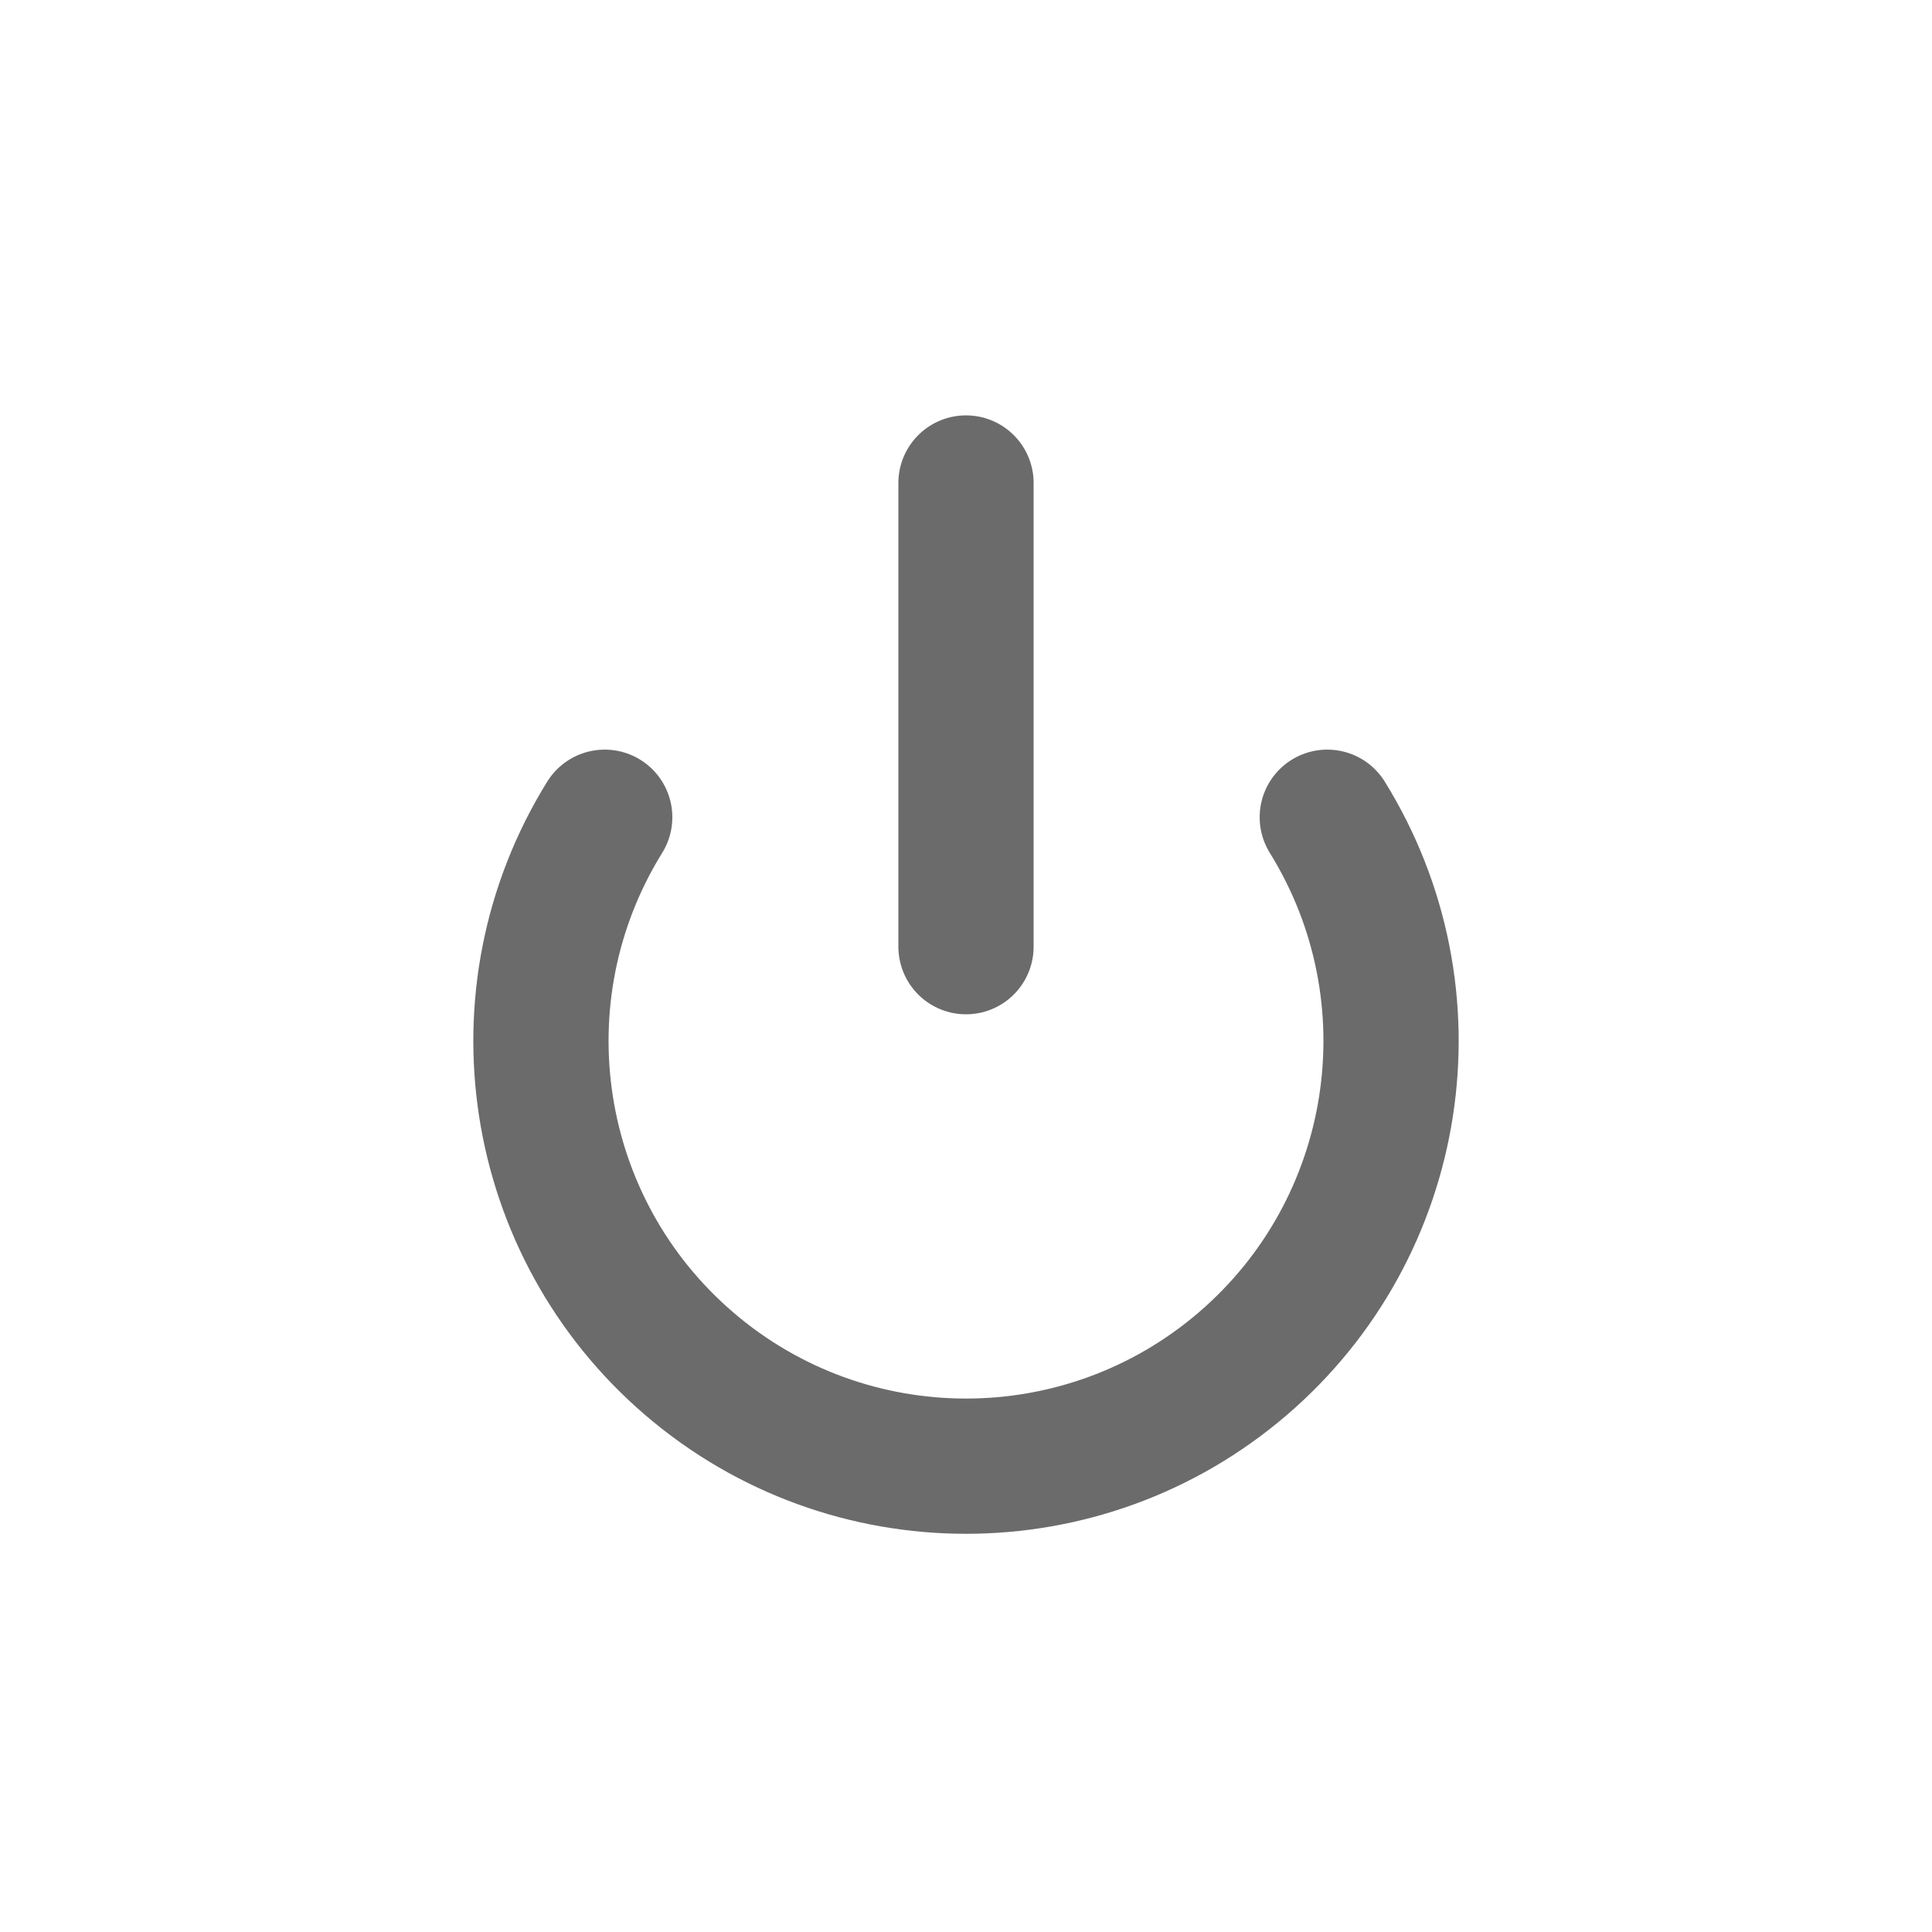
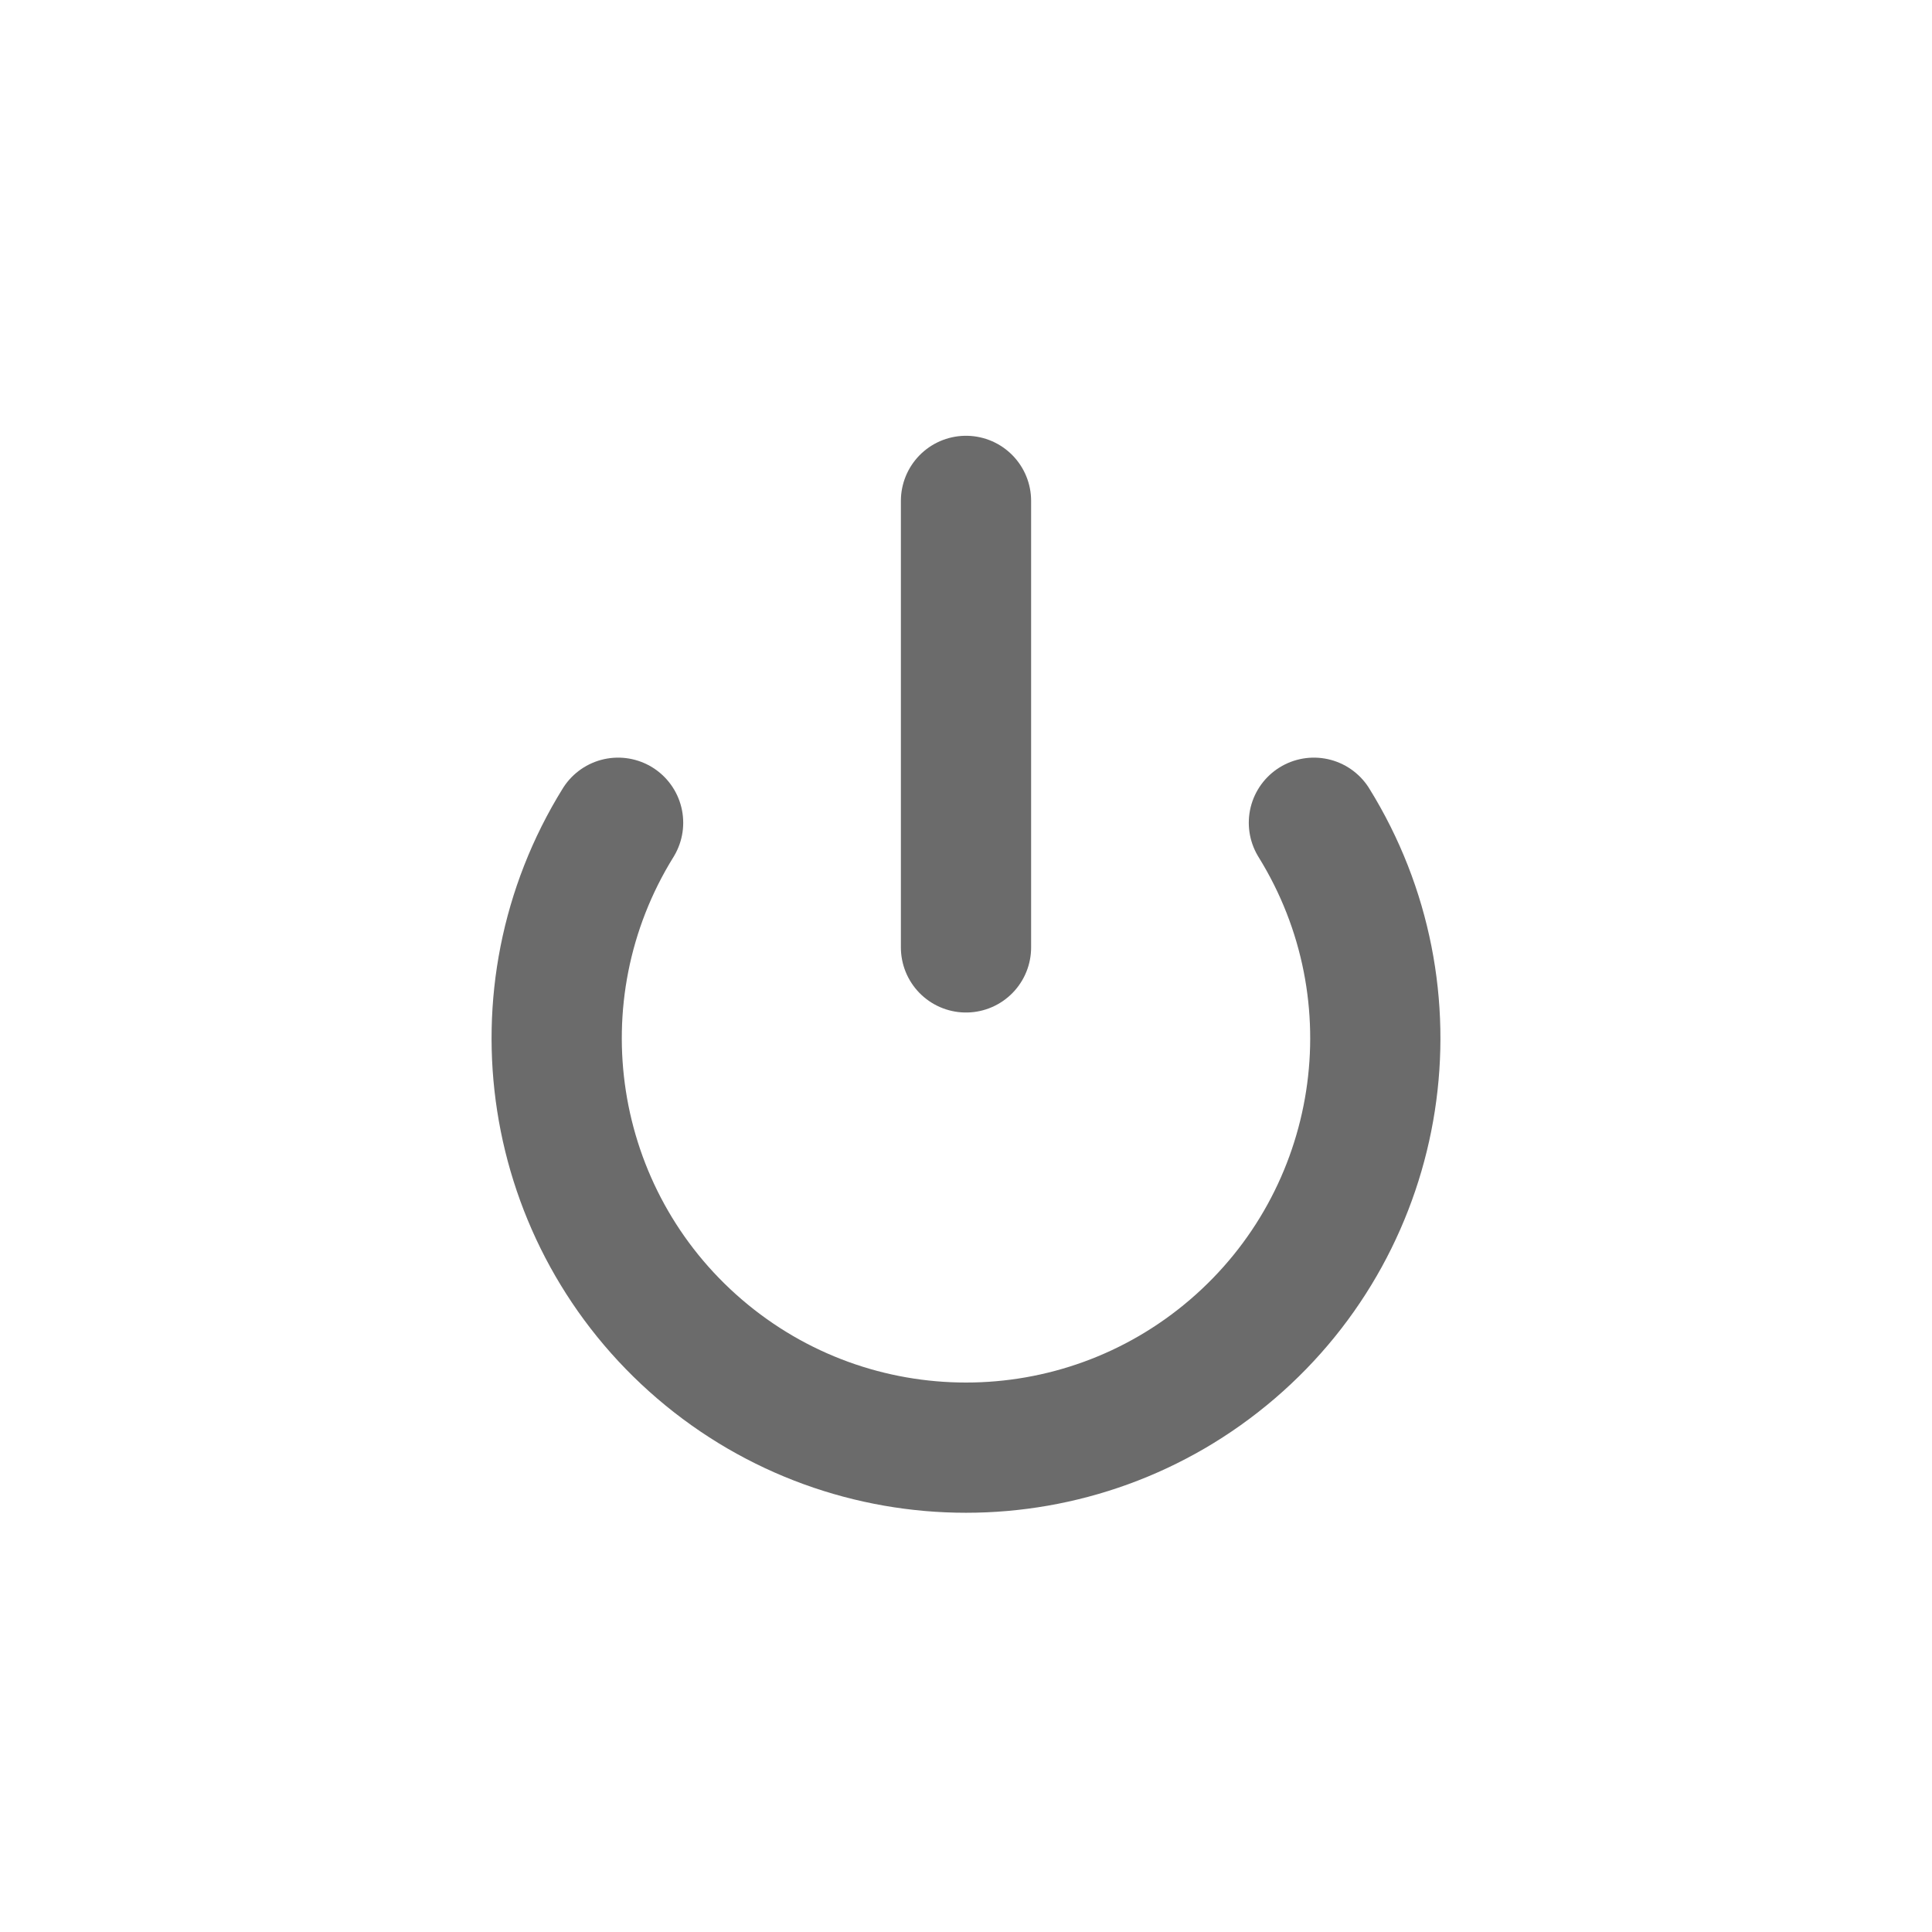
<svg xmlns="http://www.w3.org/2000/svg" width="144" height="144" viewBox="0 0 144 144" fill="none">
-   <path d="M 72 36 V 70.56" stroke="#6B6B6B" stroke-width="10.08" stroke-linecap="round" />
-   <path d="M 45.072 60.912 A 31.68 31.68 0 1 0 98.928 60.912" stroke="#6B6B6B" stroke-width="10.08" stroke-linecap="round" fill="none" />
+   <g transform="translate(72 72) scale(0.962963) translate(-72 -72)">
+     <path d="M 72 36 V 70.56" stroke="#6B6B6B" stroke-width="10.08" stroke-linecap="round" />
+     <path d="M 45.072 60.912 A 31.68 31.68 0 1 0 98.928 60.912" stroke="#6B6B6B" stroke-width="10.08" stroke-linecap="round" fill="none" />
+   </g>
</svg>
